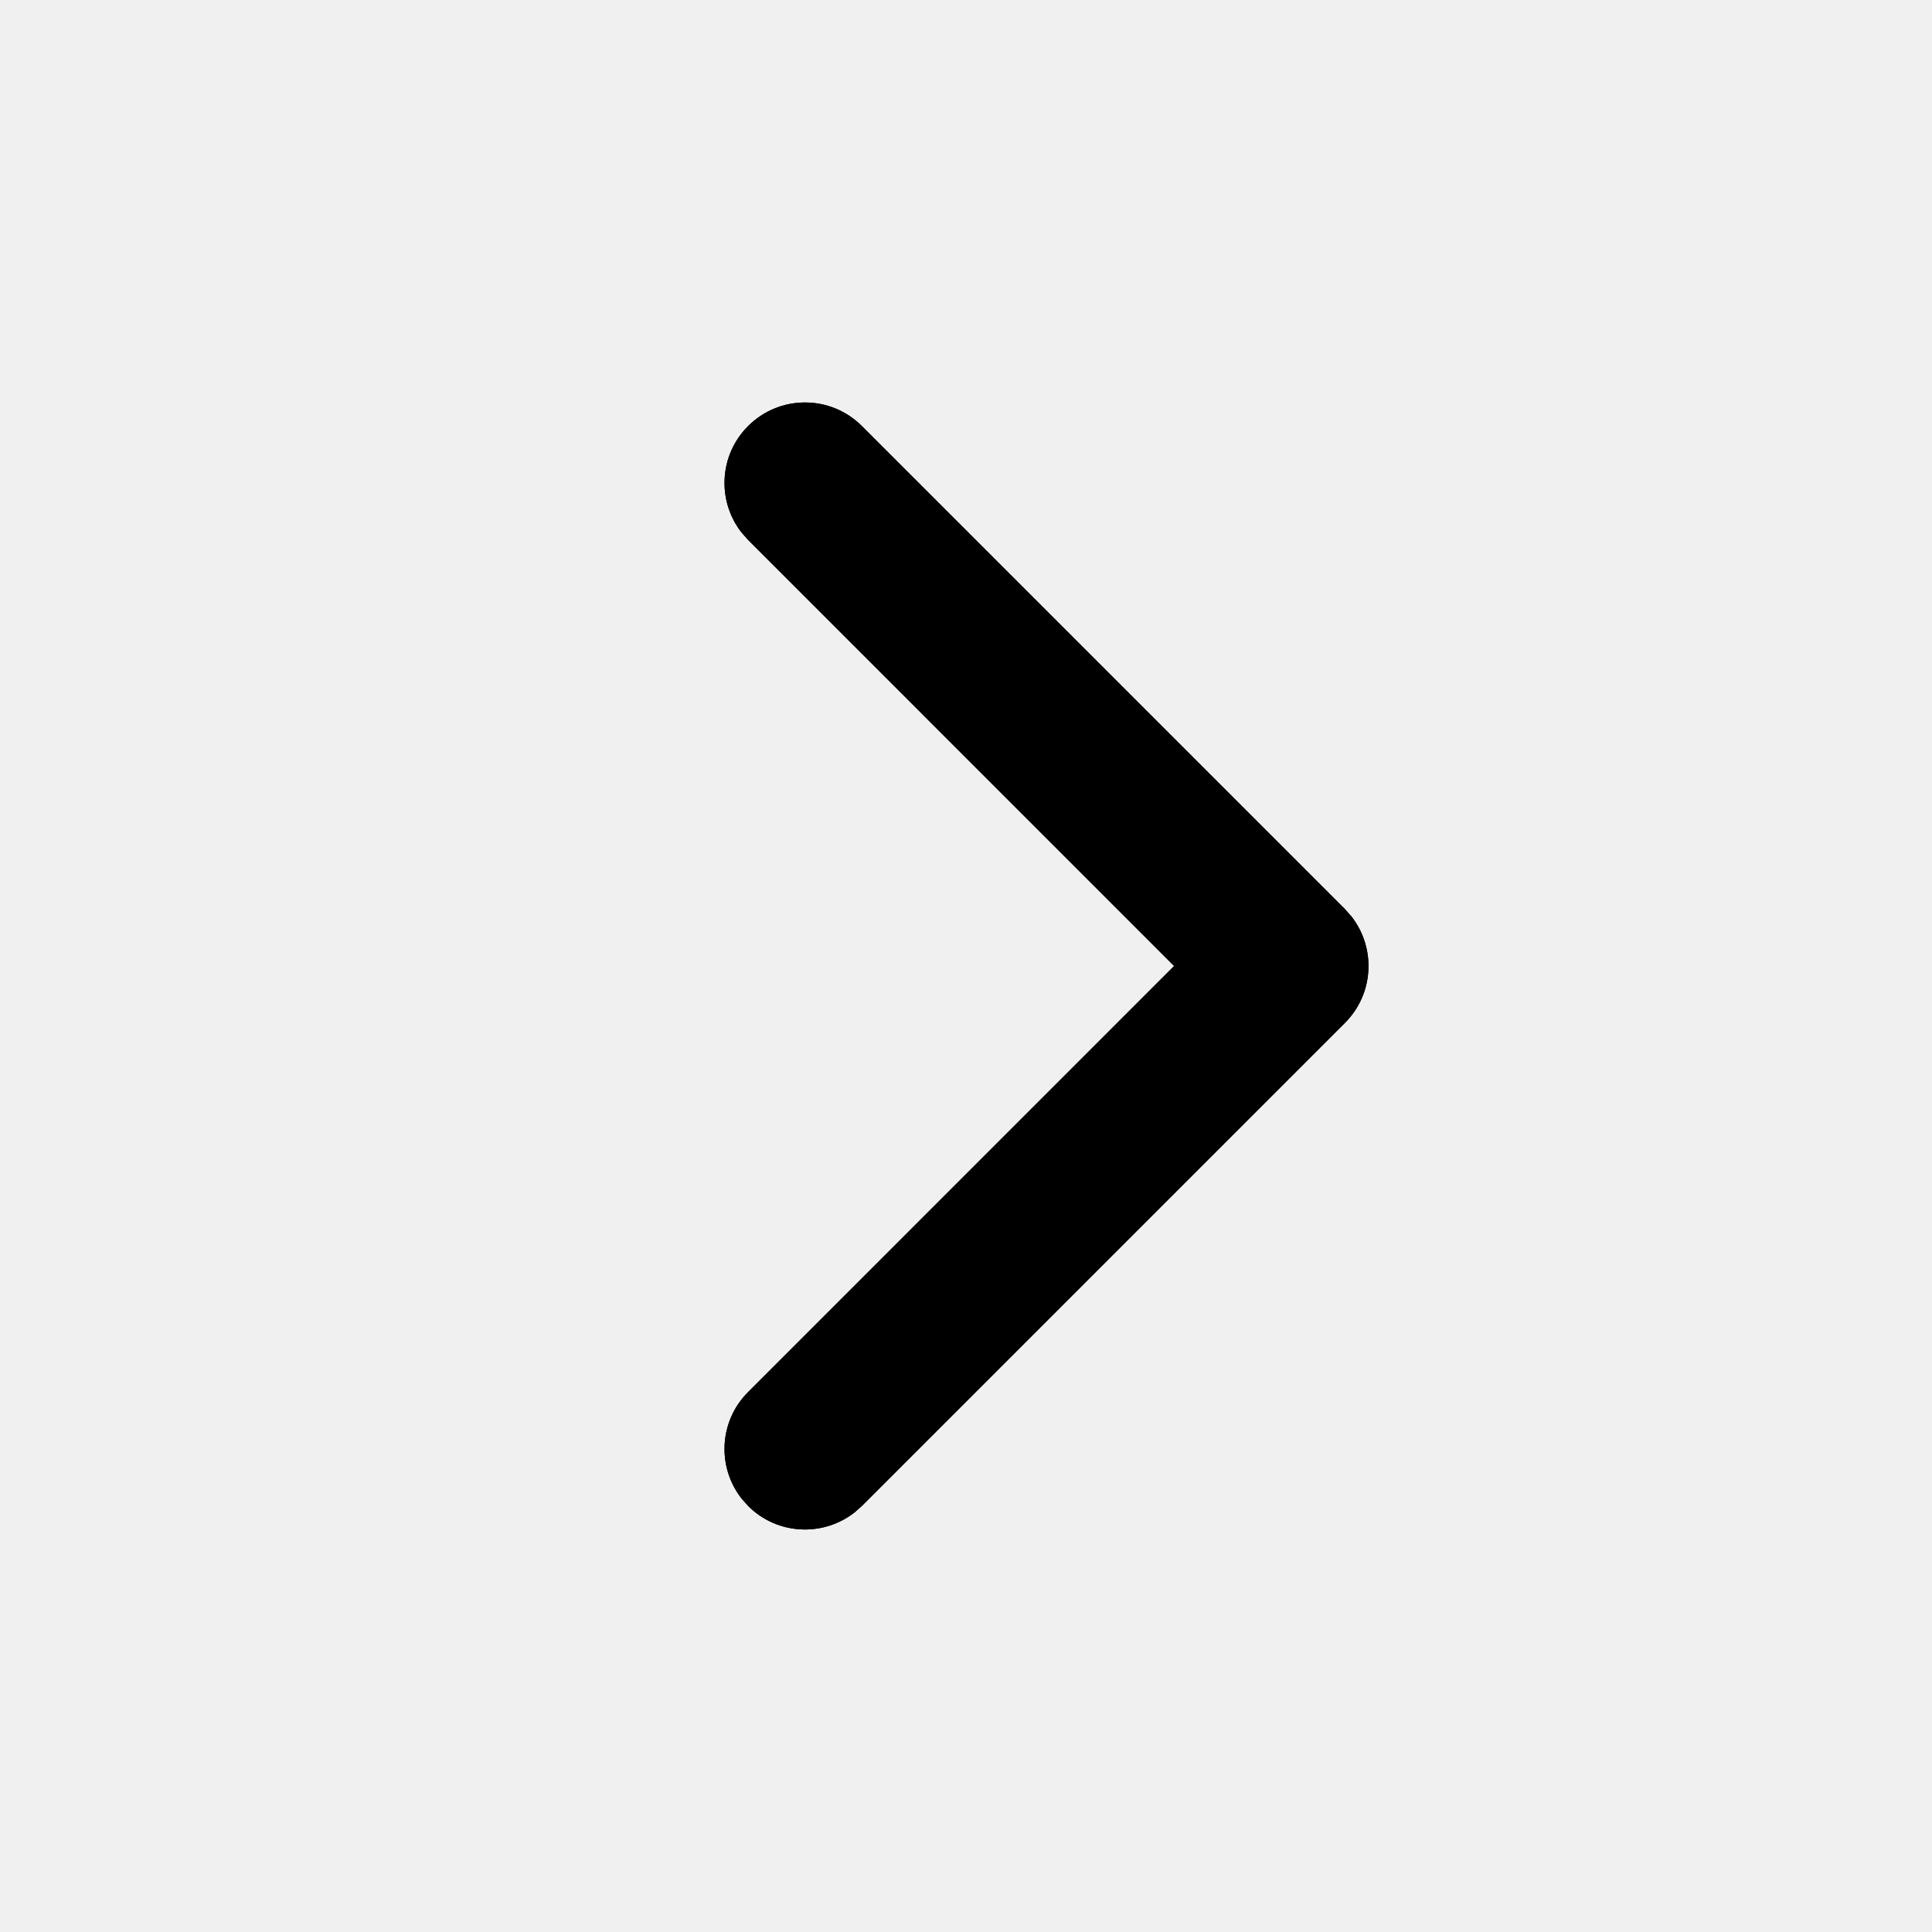
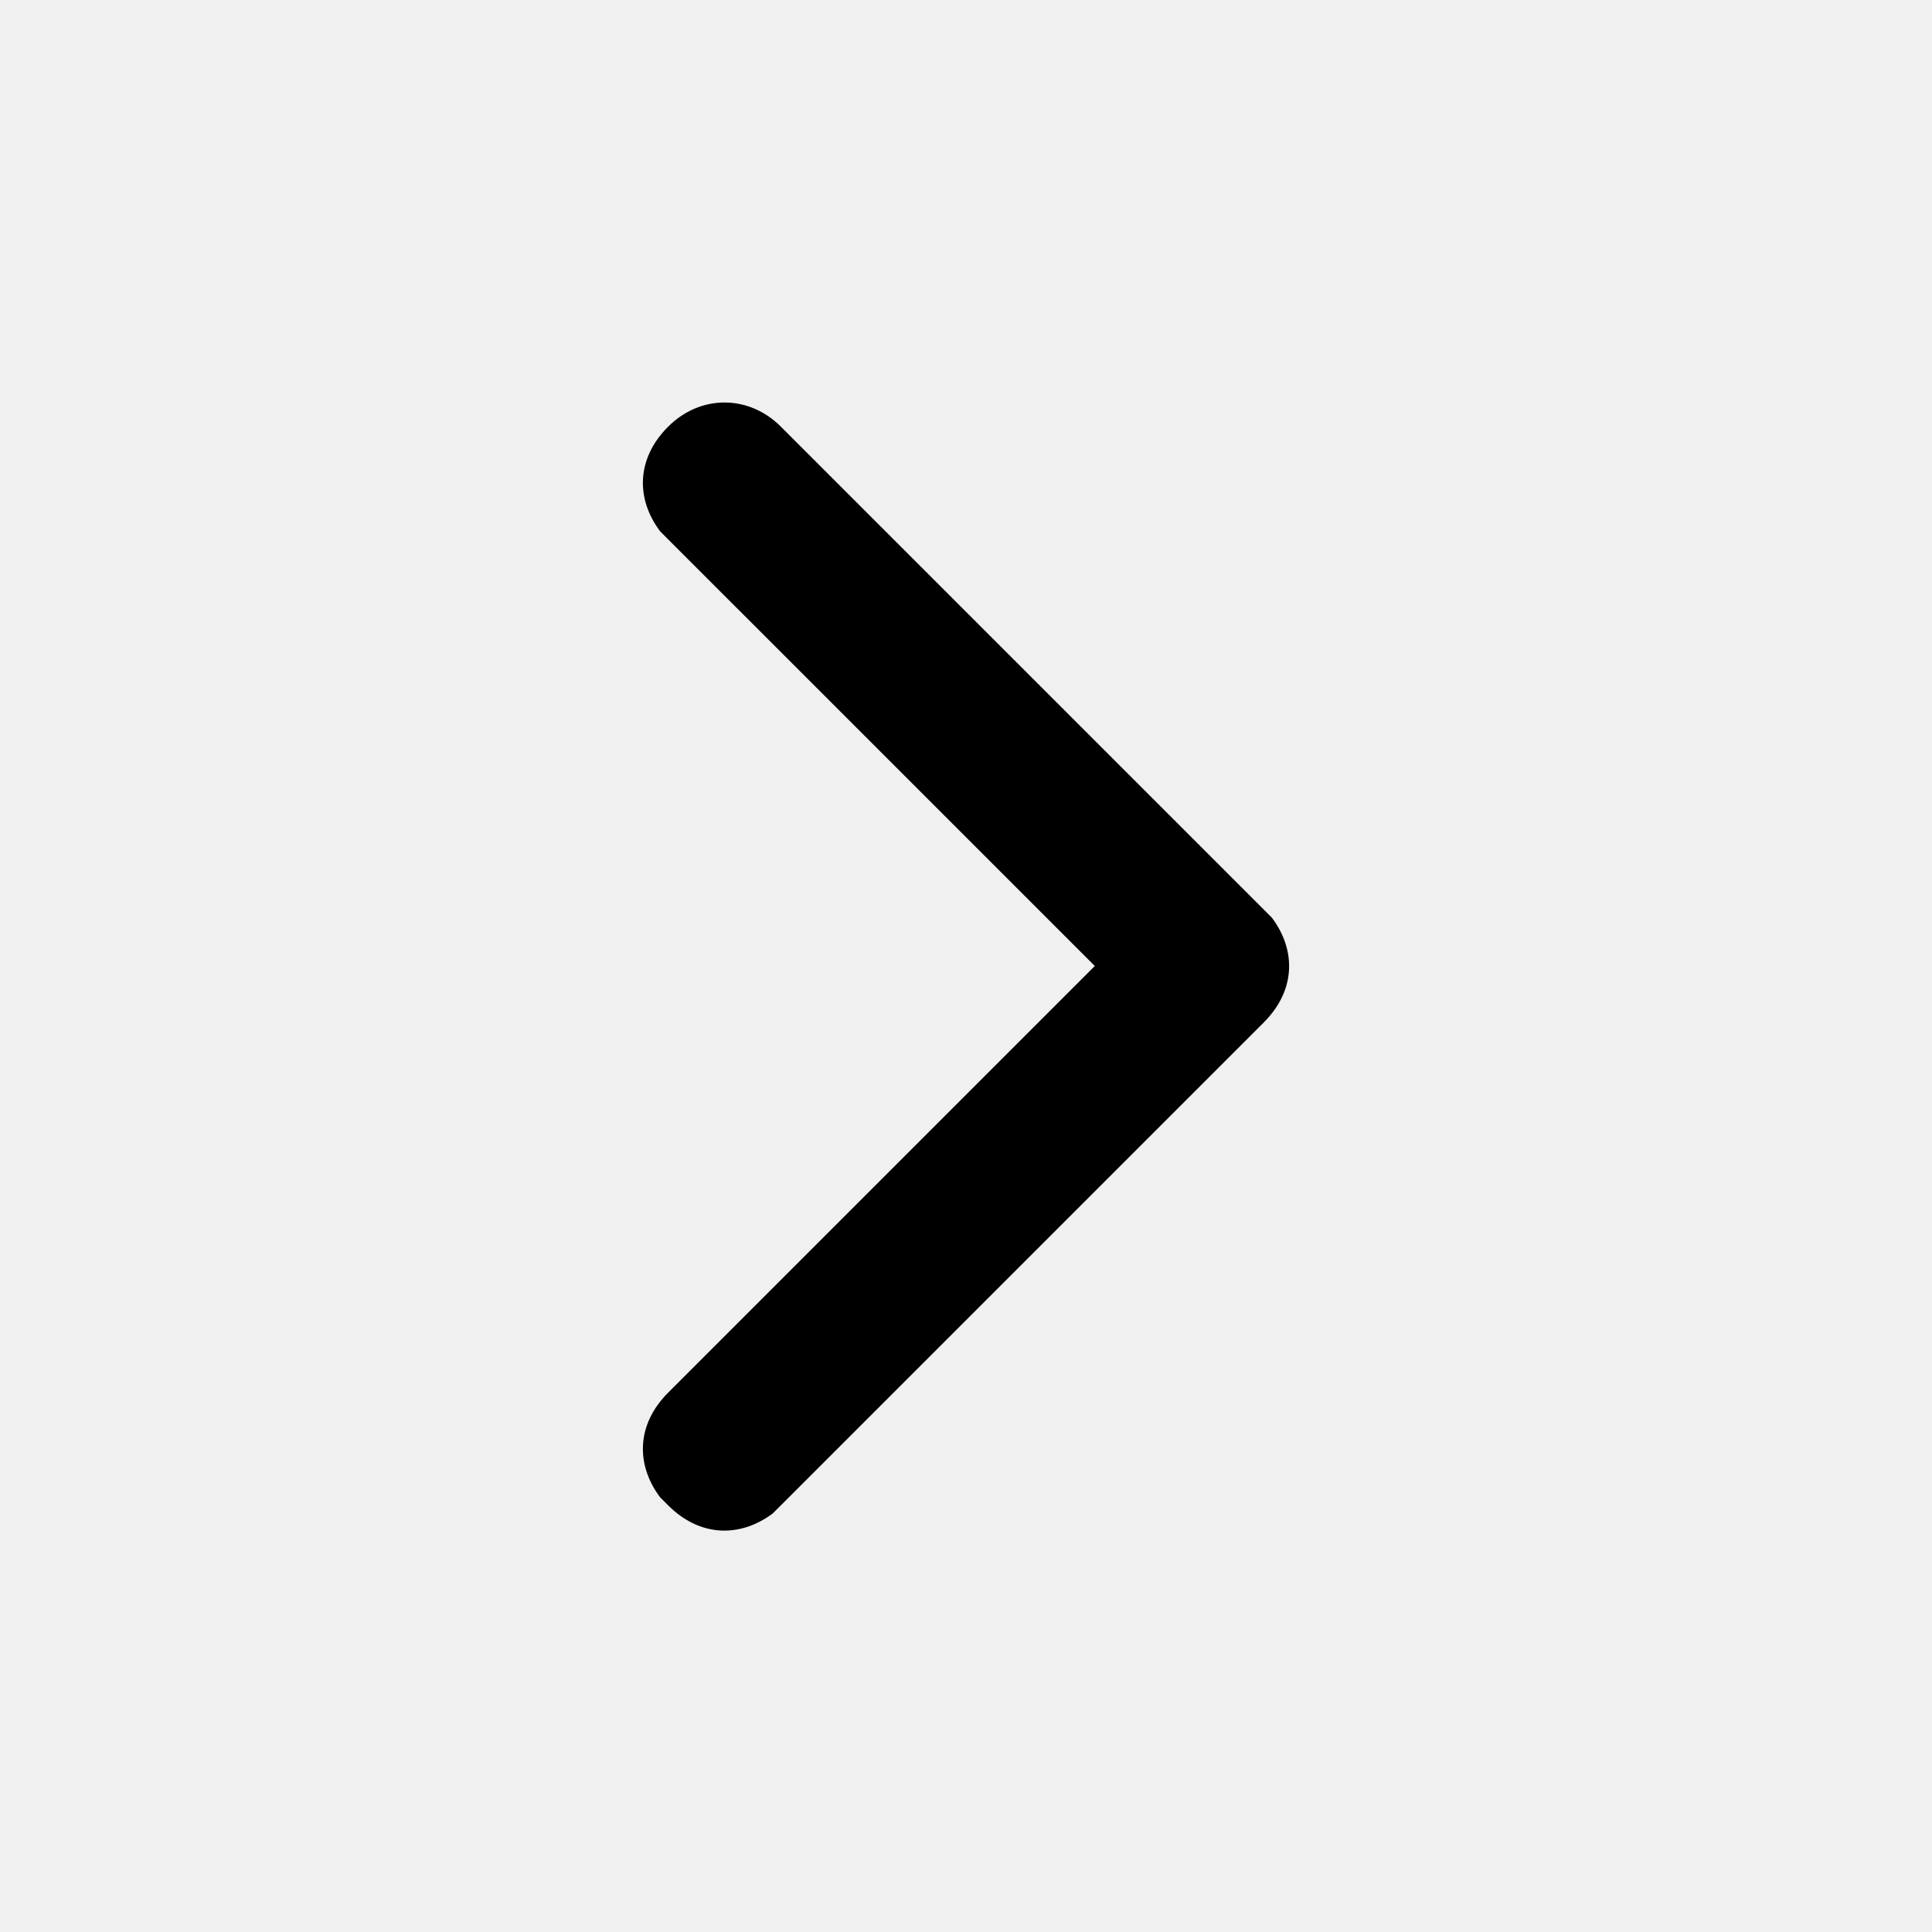
- <svg xmlns="http://www.w3.org/2000/svg" xmlns:xlink="http://www.w3.org/1999/xlink" class="customer-ui__icon" fill="#000000" width="24px" height="24px" viewBox="0 0 24 24" version="1.1">
-   <defs>
-     <path d="M16.707,12.707 C17.068,12.347 17.095,11.779 16.79,11.387 L16.707,11.293 L10.707,5.293 C10.317,4.902 9.683,4.902 9.293,5.293 C8.932,5.653 8.905,6.221 9.21,6.613 L9.293,6.707 L14.585,12 L9.293,17.293 C8.932,17.653 8.905,18.221 9.21,18.613 L9.293,18.707 C9.653,19.068 10.221,19.095 10.613,18.79 L10.707,18.707 L16.707,12.707 Z" id="path-1" />
-   </defs>
-   <g id="Icons-/-24x24-/-Chevron-/-Right" stroke="none" stroke-width="1" fill-rule="evenodd">
-     <rect id="base" fill-opacity="0" fill="#FFFFFF" x="0" y="0" width="24" height="24" />
-     <mask id="mask-2" fill="white">
-       <use xlink:href="#path-1" />
-     </mask>
-     <use fill="inherit" fill-rule="nonzero" xlink:href="#path-1" />
-     <rect fill="inherit" mask="url(#mask-2)" x="4.4408921e-14" y="-3.55271368e-15" width="24" height="24" />
-   </g>
+ <svg xmlns="http://www.w3.org/2000/svg" class="customer-ui__icon" fill="#000000" width="24px" height="24px" viewBox="0 0 24 24" version="1.1">
+   <switch>
+     <g>
+       <path fill="#inherit" d="M15.7 12.7c.4-.4.4-.9.1-1.3l-.1-.1-6-6c-.4-.4-1-.4-1.4 0-.4.4-.4.9-.1 1.3l.1.1 5.3 5.3-5.3 5.3c-.4.4-.4.9-.1 1.3l.1.1c.4.4.9.4 1.3.1l.1-.1 6-6z" />
+     </g>
+   </switch>
</svg>
